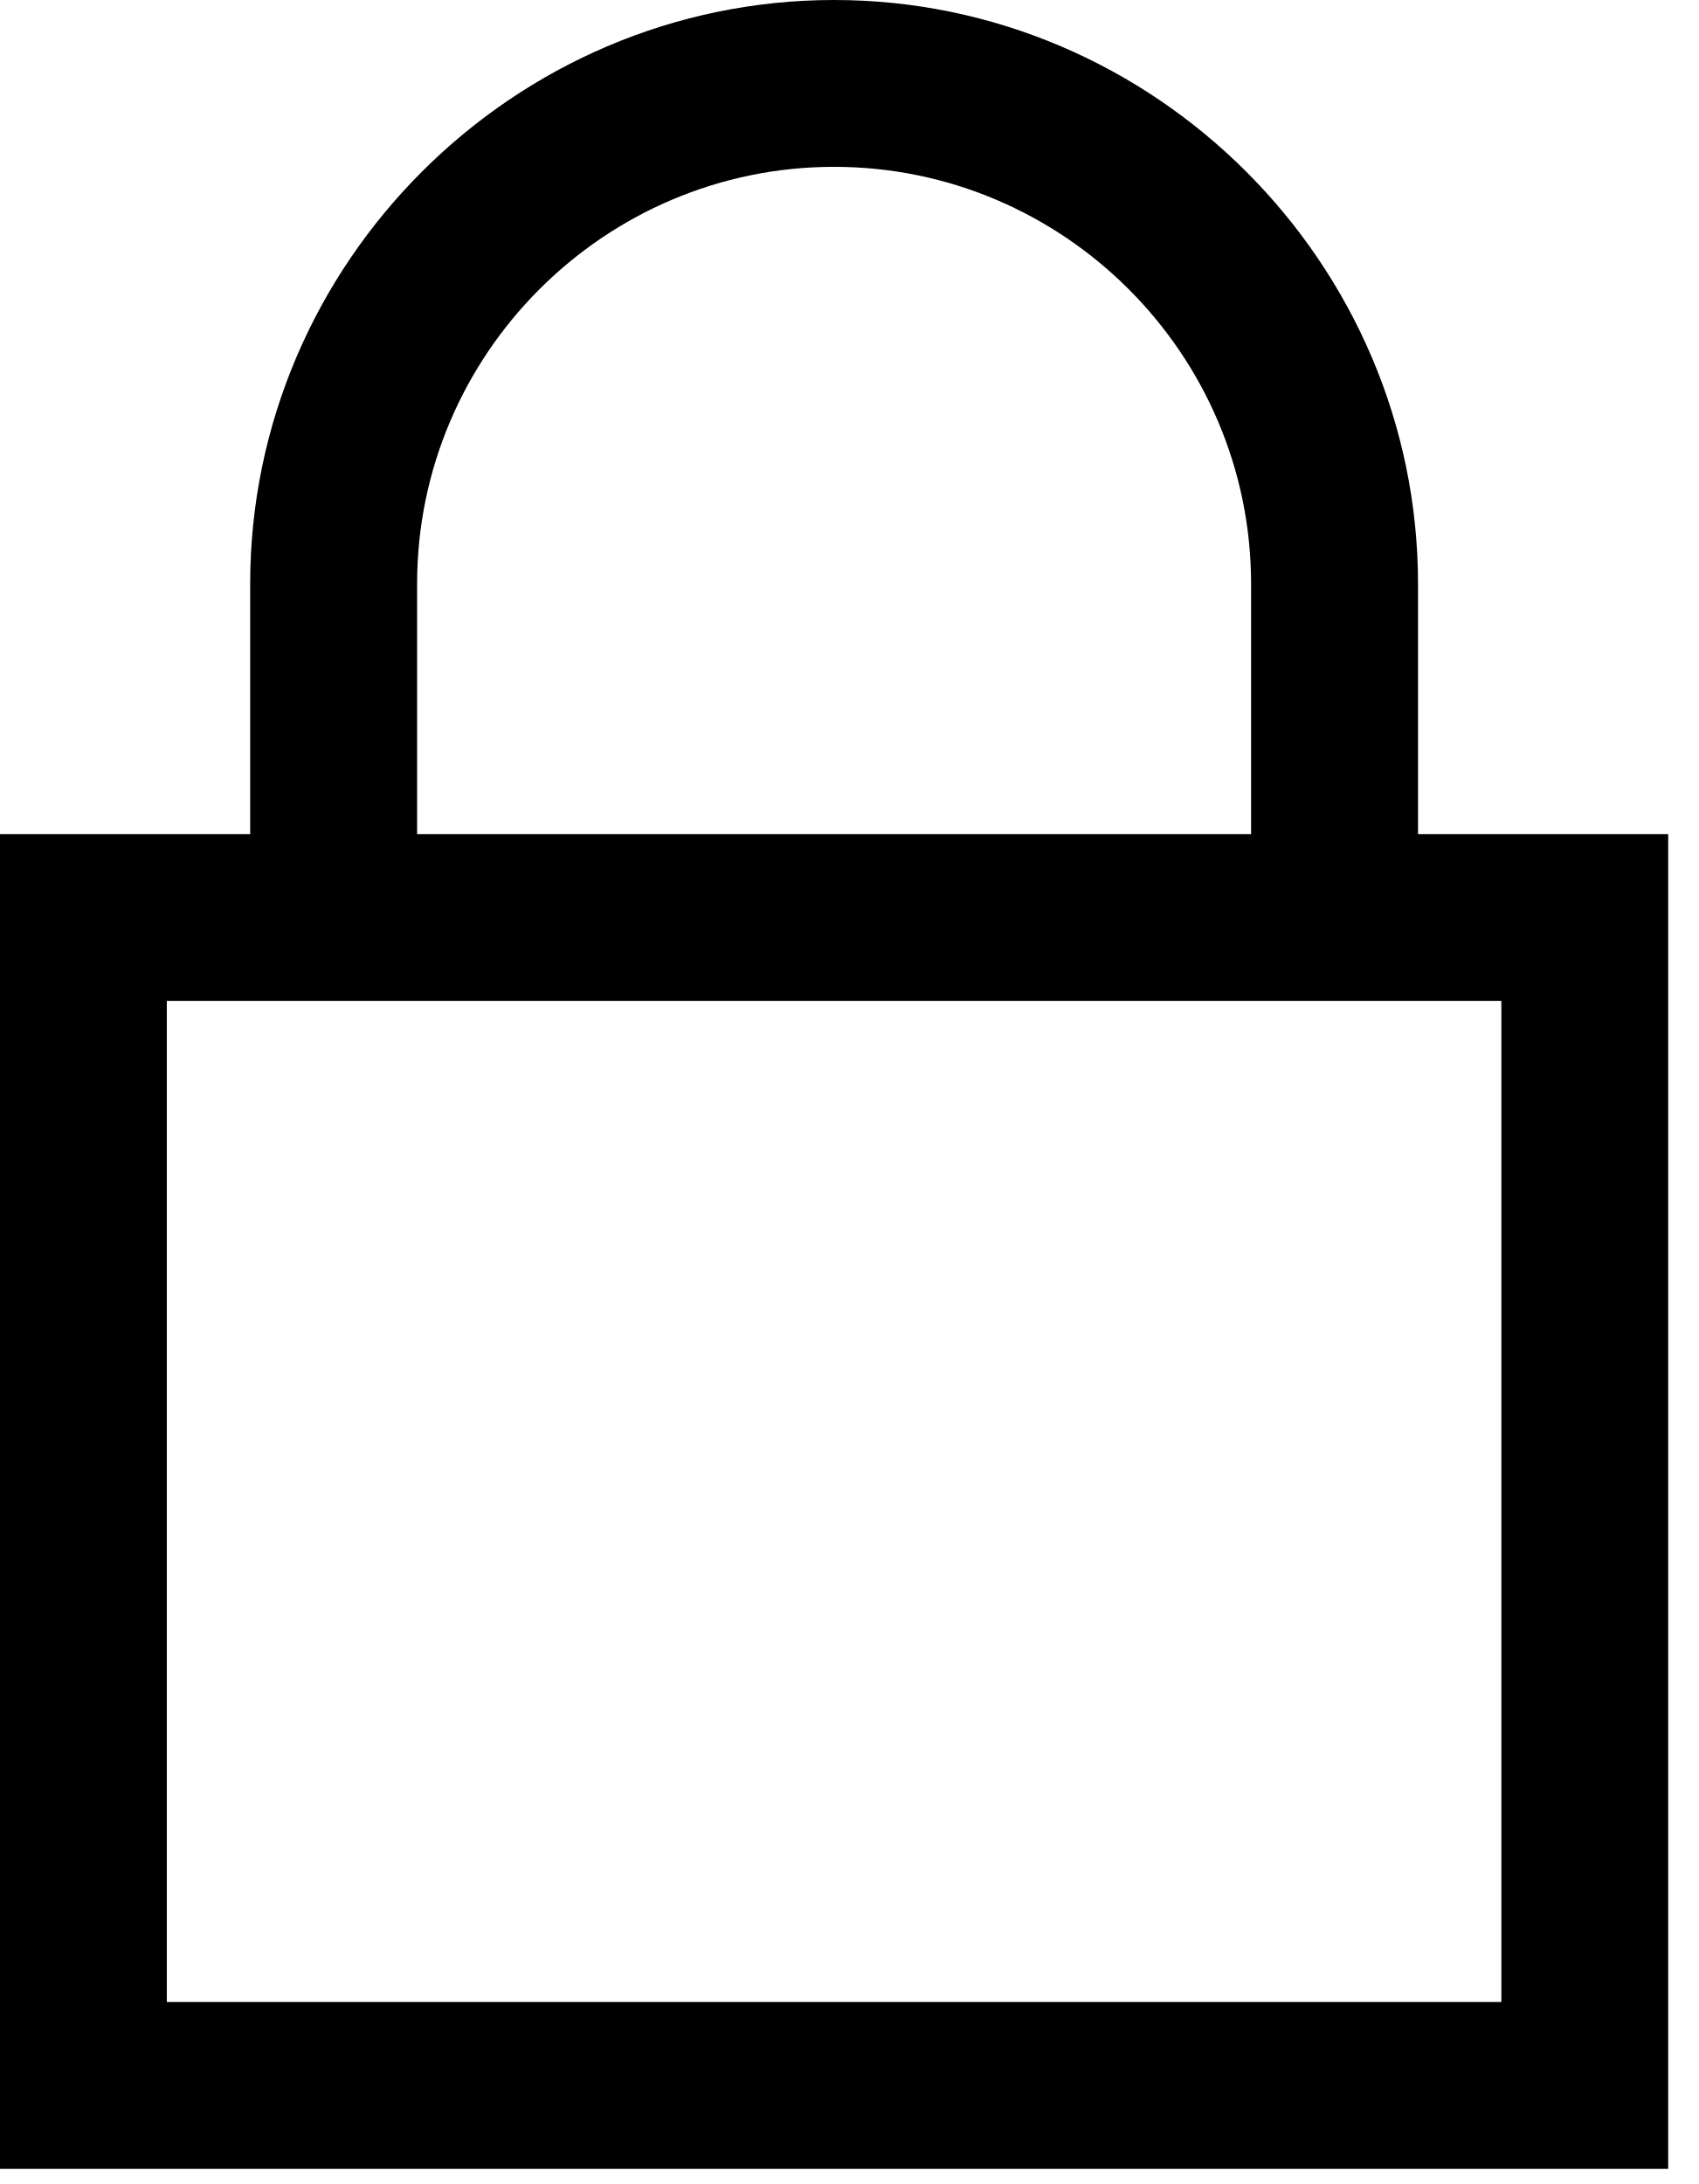
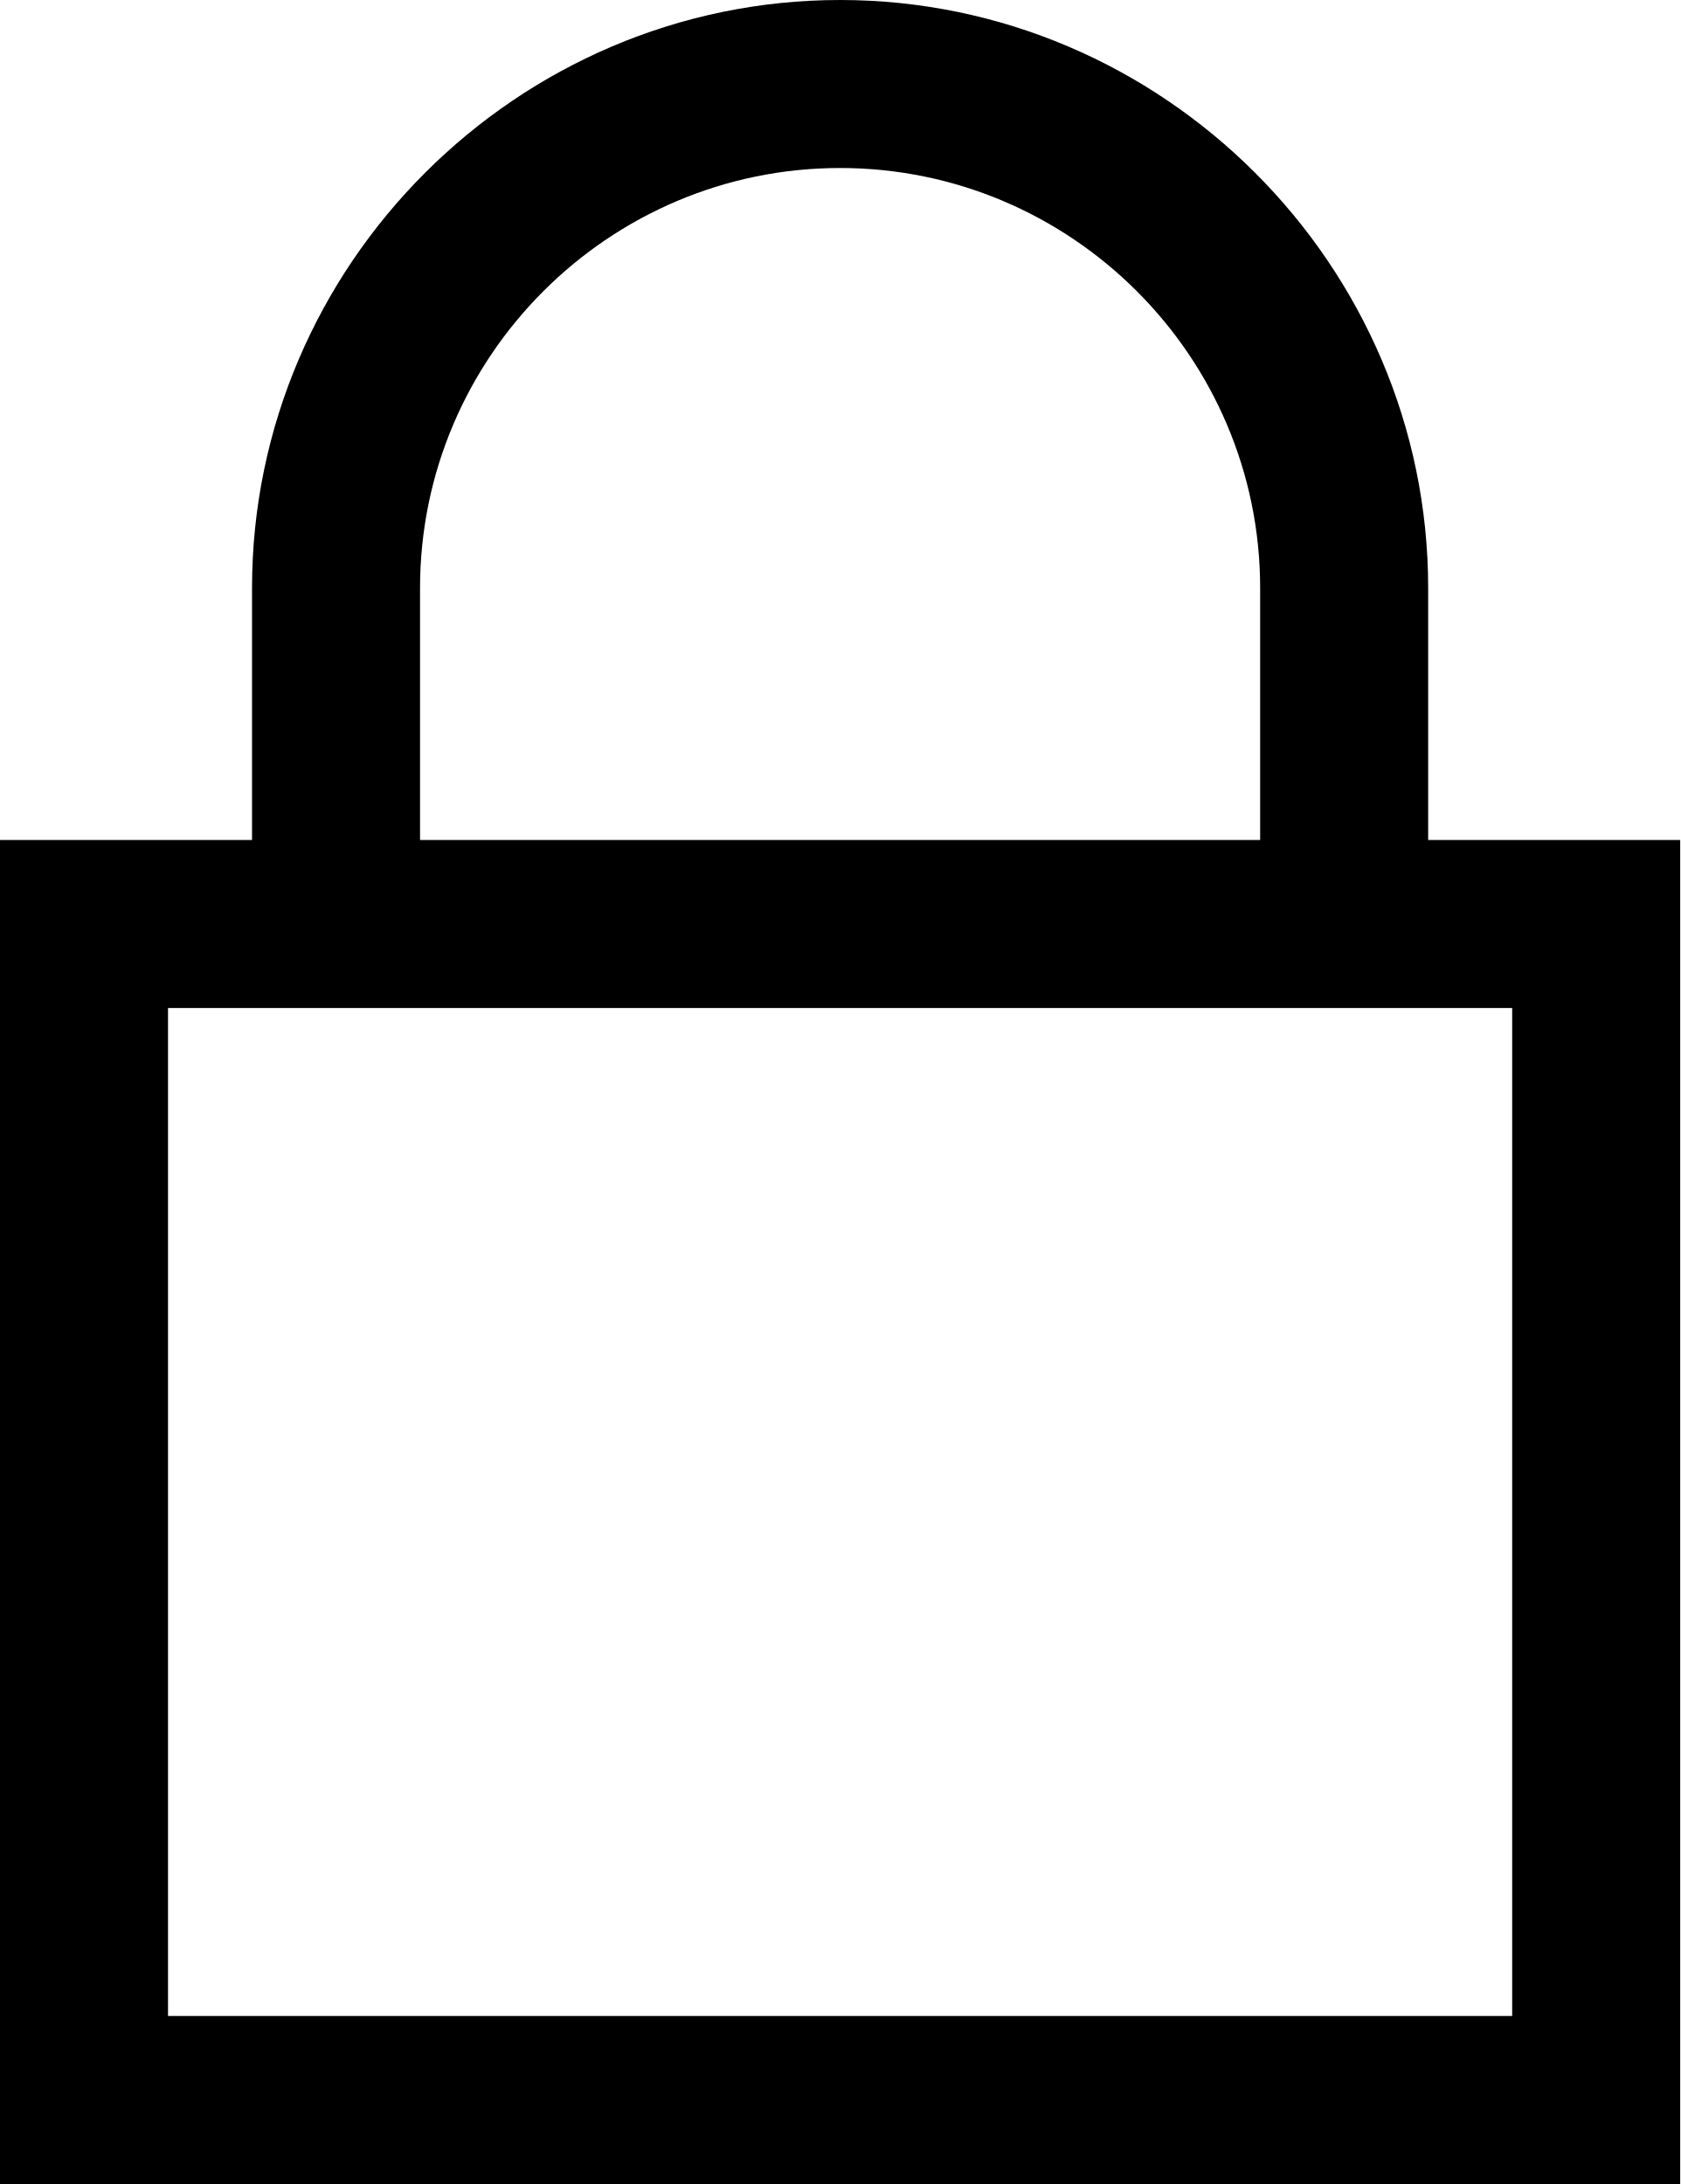
- <svg xmlns="http://www.w3.org/2000/svg" width="14px" height="18px" viewBox="0 0 14 18" version="1.1">
-   <g id="UI-Elements" stroke="none" stroke-width="1" fill="none" fill-rule="evenodd">
-     <g id="[UI]-Icons" transform="translate(-467, -568)">
-       <g id="lock-solid" transform="translate(463, 566)">
-         <path d="M10.875,2 C8.232,2 6.062,4.17 6.062,6.812 L6.062,8.875 L4,8.875 L4,19.875 L17.75,19.875 L17.75,8.875 L15.688,8.875 L15.688,6.812 C15.688,4.17 13.518,2 10.875,2 Z M10.875,3.375 C12.768,3.375 14.312,4.919 14.312,6.812 L14.312,8.875 L7.438,8.875 L7.438,6.812 C7.438,4.919 8.982,3.375 10.875,3.375 Z M5.375,10.25 L16.375,10.25 L16.375,18.5 L5.375,18.5 L5.375,10.25 Z" id="Shape" fill="#000000" fill-rule="nonzero" />
-         <polygon id="Path" points="0 0 22 0 22 22 0 22" />
-       </g>
-     </g>
-   </g>
+ <svg xmlns="http://www.w3.org/2000/svg" width="20" height="26" viewBox="0 0 20 26">
+   <path d="M10,0 C6.156,0 3,3.156 3,7 L3,10 L0,10 L0,26 L20,26 L20,10 L17,10 L17,7 C17,3.156 13.844,0 10,0 Z M10,2 C12.754,2 15,4.246 15,7 L15,10 L5,10 L5,7 C5,4.246 7.246,2 10,2 Z M2,12 L18,12 L18,24 L2,24 L2,12 Z" />
</svg>
